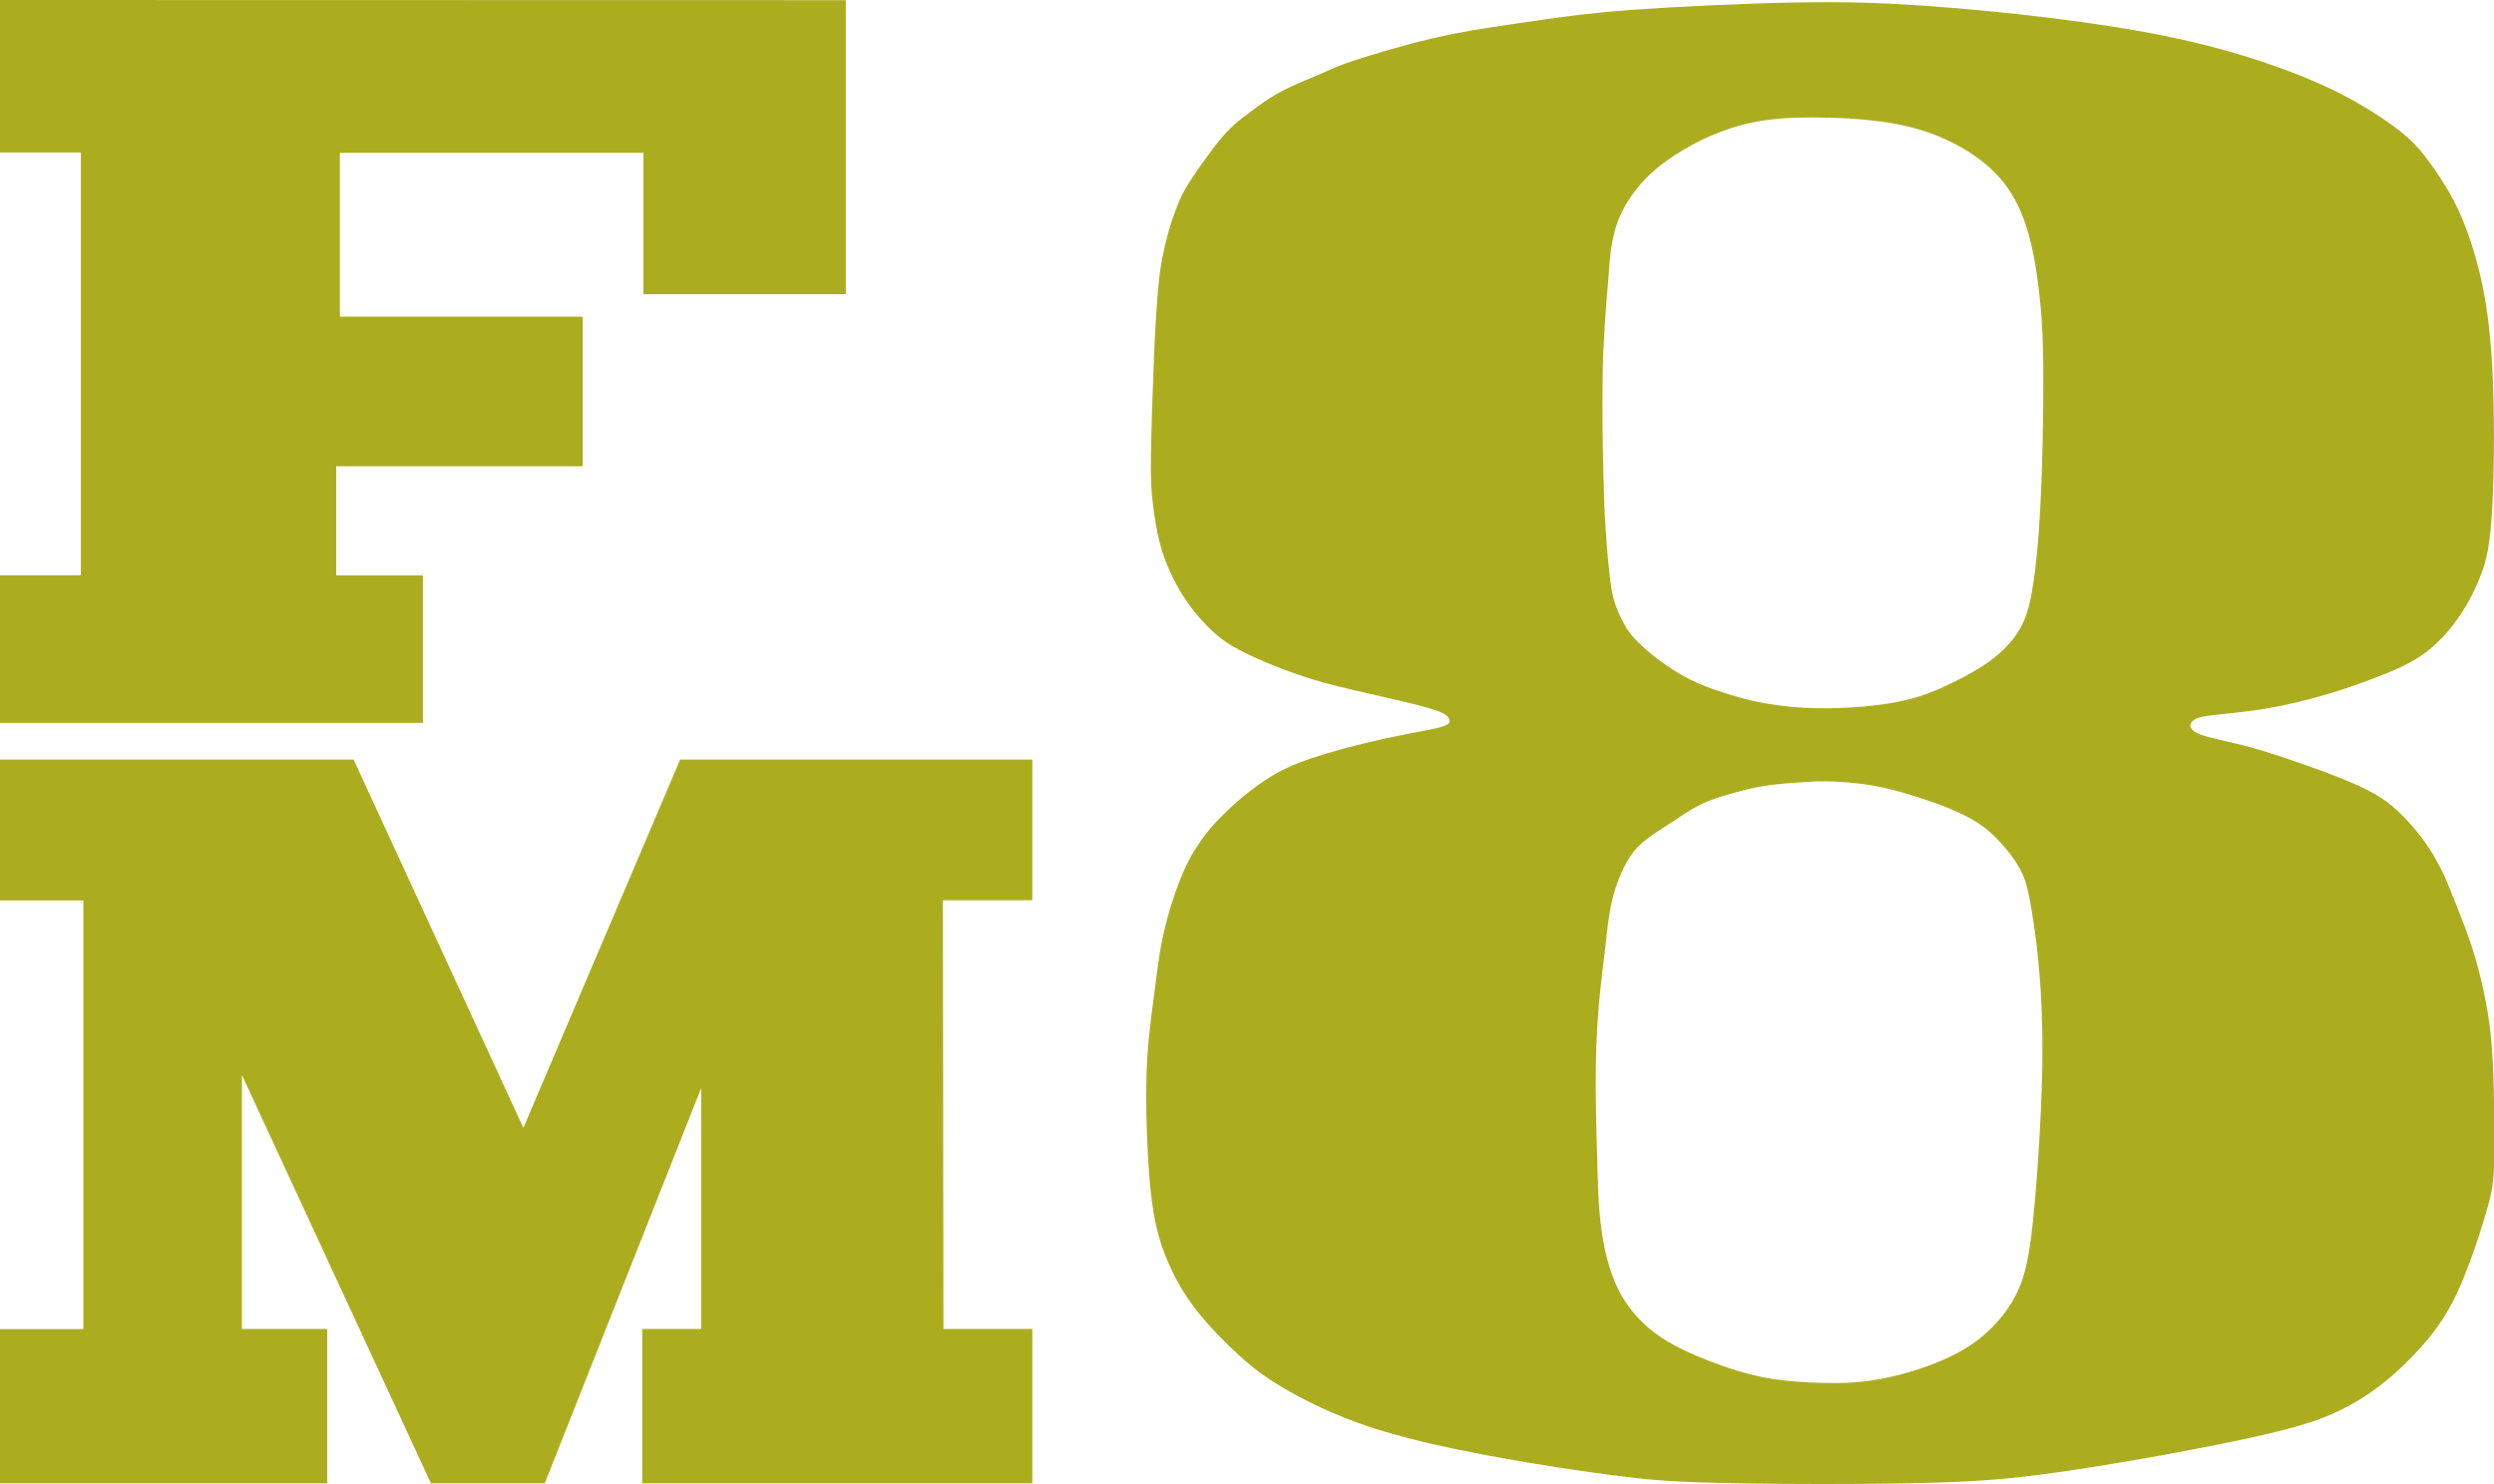
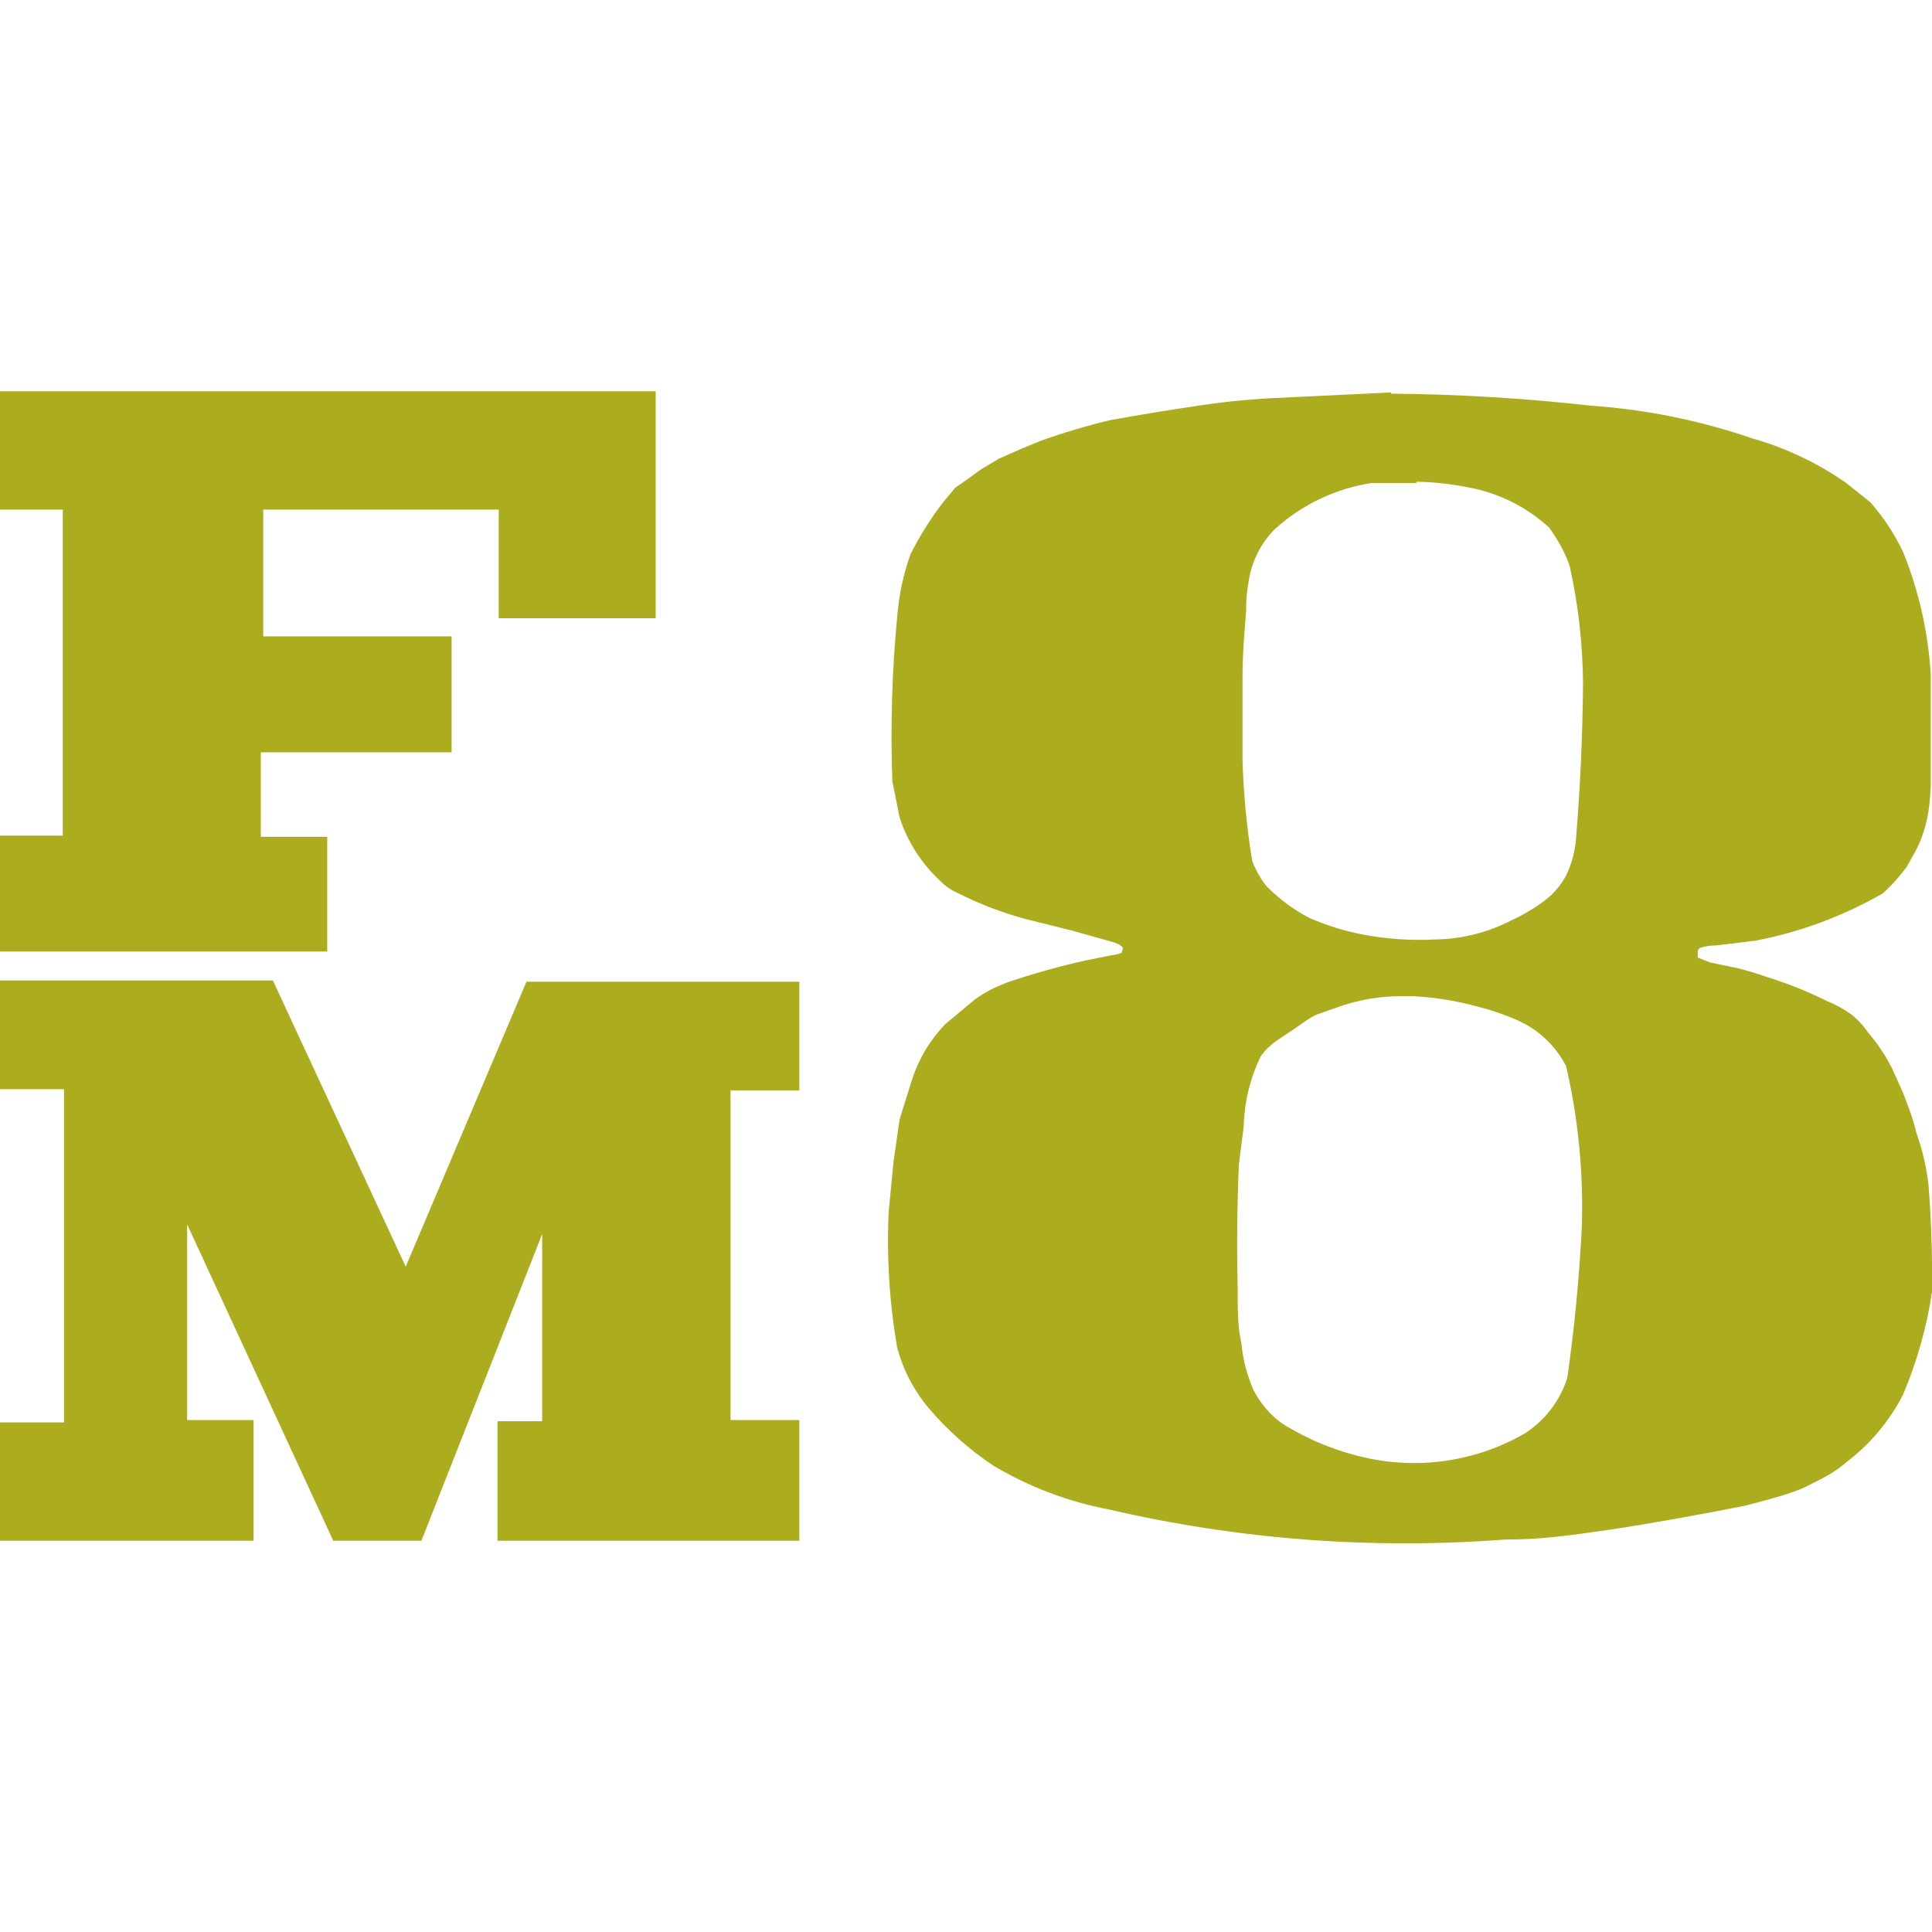
- <svg xmlns="http://www.w3.org/2000/svg" version="1.1" viewBox="0 0 14 8.329">
-   <path d="m0 8.329h1.837v-0.867h-0.479v-1.426l1.061 2.293h0.639l0.878-2.219v1.352h-0.331v0.867h2.19v-0.867h-0.499l-0.003-2.407h0.502v-0.79h-1.977l-0.88 2.068-0.953-2.068h-1.985v0.791h0.468v2.407h-0.468z" fill="#abad1f" stroke-width="1.262" />
-   <path d="m0 0v0.856h0.454v2.374h-0.454v0.829h2.374v-0.828h-0.487v-0.613h1.384v-0.84h-1.363v-0.92h1.704v0.794h1.136v-1.651z" fill="#abad1f" stroke-width="1.262" />
-   <path d="m10.078 0.014c-0.288 0.005-0.663 0.023-0.91 0.041-0.247 0.018-0.368 0.036-0.488 0.053-0.12 0.017-0.239 0.034-0.346 0.051-0.107 0.017-0.2 0.035-0.295 0.057s-0.191 0.049-0.277 0.074c-0.086 0.025-0.161 0.049-0.219 0.07-0.057 0.021-0.097 0.041-0.146 0.062-0.049 0.021-0.11 0.045-0.162 0.07s-0.096 0.051-0.133 0.076c-0.037 0.025-0.068 0.049-0.096 0.07-0.028 0.021-0.054 0.04-0.082 0.066-0.028 0.026-0.059 0.059-0.09 0.098-0.031 0.038-0.062 0.083-0.094 0.127-0.031 0.044-0.062 0.09-0.086 0.131s-0.039 0.079-0.055 0.121c-0.016 0.042-0.031 0.089-0.043 0.133-0.012 0.044-0.022 0.086-0.031 0.133-0.009 0.047-0.018 0.099-0.025 0.189-0.008 0.091-0.016 0.219-0.023 0.391-0.007 0.172-0.014 0.389-0.016 0.525s0.001 0.194 0.01 0.271c0.009 0.078 0.023 0.174 0.051 0.266 0.028 0.091 0.07 0.178 0.115 0.25 0.045 0.072 0.094 0.13 0.141 0.178 0.047 0.047 0.092 0.084 0.154 0.119 0.063 0.036 0.143 0.071 0.225 0.104 0.082 0.032 0.166 0.063 0.271 0.092 0.105 0.029 0.233 0.057 0.35 0.084 0.117 0.027 0.222 0.052 0.281 0.072 0.059 0.021 0.071 0.037 0.076 0.049 0.005 0.012 0.004 0.021-0.008 0.029-0.011 0.008-0.033 0.016-0.072 0.025s-0.095 0.018-0.17 0.033c-0.075 0.015-0.169 0.035-0.275 0.062s-0.228 0.062-0.32 0.098c-0.093 0.036-0.157 0.074-0.229 0.125-0.071 0.051-0.147 0.116-0.209 0.18-0.062 0.063-0.109 0.124-0.148 0.188-0.039 0.064-0.07 0.133-0.1 0.217-0.03 0.084-0.06 0.184-0.08 0.283-0.02 0.099-0.031 0.196-0.045 0.305-0.014 0.109-0.031 0.229-0.039 0.363s-0.007 0.282-0.002 0.41c0.005 0.128 0.011 0.237 0.021 0.33 0.01 0.093 0.023 0.172 0.043 0.246 0.02 0.074 0.047 0.143 0.082 0.215 0.035 0.072 0.08 0.146 0.145 0.227s0.15 0.168 0.227 0.238c0.077 0.07 0.146 0.122 0.244 0.18 0.098 0.058 0.225 0.122 0.363 0.176s0.29 0.098 0.467 0.139c0.177 0.041 0.381 0.079 0.574 0.111 0.193 0.032 0.376 0.058 0.508 0.074 0.131 0.016 0.211 0.023 0.338 0.029 0.127 0.006 0.301 0.01 0.564 0.012 0.264 0.002 0.617 0.001 0.885-0.008 0.268-0.009 0.451-0.026 0.754-0.072 0.303-0.046 0.725-0.122 0.994-0.182 0.269-0.059 0.384-0.101 0.479-0.146 0.095-0.046 0.171-0.094 0.252-0.158s0.166-0.147 0.236-0.229c0.07-0.082 0.126-0.165 0.176-0.271 0.05-0.107 0.096-0.236 0.127-0.332 0.031-0.096 0.048-0.156 0.061-0.207 0.012-0.051 0.02-0.093 0.023-0.195s0.001-0.266-0.002-0.406-0.009-0.256-0.025-0.379c-0.017-0.123-0.046-0.255-0.08-0.371s-0.075-0.217-0.105-0.293c-0.031-0.076-0.05-0.128-0.074-0.178-0.024-0.05-0.052-0.1-0.08-0.143-0.028-0.043-0.056-0.08-0.092-0.121-0.036-0.041-0.078-0.086-0.127-0.125-0.049-0.039-0.104-0.07-0.168-0.1s-0.139-0.059-0.217-0.088-0.158-0.057-0.229-0.08c-0.07-0.023-0.13-0.042-0.203-0.061s-0.16-0.037-0.211-0.051c-0.051-0.014-0.067-0.025-0.078-0.035s-0.016-0.02-0.014-0.031 0.011-0.024 0.029-0.033 0.045-0.016 0.111-0.023c0.066-0.008 0.17-0.016 0.283-0.035s0.236-0.048 0.355-0.084c0.12-0.036 0.238-0.079 0.334-0.119 0.096-0.04 0.167-0.077 0.232-0.131 0.066-0.054 0.126-0.124 0.174-0.197 0.048-0.073 0.086-0.149 0.115-0.227 0.029-0.078 0.049-0.159 0.061-0.367 0.012-0.208 0.014-0.544 0-0.797-0.014-0.253-0.044-0.425-0.08-0.562-0.036-0.138-0.076-0.243-0.117-0.33s-0.086-0.154-0.125-0.211c-0.039-0.057-0.074-0.104-0.117-0.148-0.043-0.044-0.096-0.086-0.168-0.135-0.072-0.049-0.163-0.105-0.279-0.162-0.116-0.057-0.257-0.113-0.41-0.164-0.154-0.051-0.32-0.097-0.512-0.137-0.191-0.04-0.407-0.074-0.646-0.104-0.24-0.03-0.504-0.056-0.736-0.072s-0.433-0.023-0.721-0.018zm0.186 0.646c0.125 0.004 0.27 0.014 0.395 0.039s0.228 0.063 0.322 0.113c0.094 0.05 0.178 0.111 0.244 0.186 0.066 0.075 0.114 0.164 0.148 0.27 0.035 0.106 0.057 0.23 0.072 0.361 0.016 0.132 0.025 0.27 0.025 0.486 8.73e-4 0.216-0.005 0.51-0.016 0.719s-0.024 0.333-0.039 0.434c-0.015 0.1-0.031 0.176-0.066 0.244-0.035 0.068-0.088 0.129-0.158 0.184s-0.156 0.101-0.238 0.141-0.161 0.072-0.254 0.094-0.199 0.035-0.299 0.041c-0.099 0.006-0.192 0.007-0.279 0.002-0.087-0.005-0.172-0.017-0.246-0.031-0.075-0.015-0.14-0.034-0.203-0.055-0.064-0.02-0.125-0.042-0.188-0.074s-0.126-0.074-0.178-0.113c-0.052-0.039-0.091-0.076-0.117-0.102-0.026-0.026-0.038-0.04-0.057-0.07-0.019-0.03-0.044-0.078-0.061-0.125-0.017-0.047-0.026-0.094-0.035-0.172-0.009-0.077-0.018-0.183-0.023-0.268-0.006-0.085-0.008-0.149-0.012-0.295-0.004-0.146-0.008-0.376-0.004-0.58s0.02-0.383 0.029-0.494c0.009-0.111 0.011-0.157 0.02-0.211s0.022-0.115 0.053-0.182 0.079-0.137 0.139-0.199c0.06-0.062 0.132-0.114 0.209-0.16 0.077-0.046 0.159-0.085 0.24-0.113 0.081-0.029 0.162-0.048 0.254-0.059 0.092-0.011 0.197-0.014 0.322-0.01zm-0.025 3.727c0.041 9.315e-4 0.123 0.003 0.207 0.014 0.084 0.01 0.17 0.029 0.275 0.061s0.227 0.075 0.316 0.121c0.089 0.046 0.145 0.095 0.193 0.148 0.049 0.054 0.092 0.111 0.119 0.168 0.027 0.057 0.039 0.113 0.055 0.209 0.016 0.096 0.035 0.231 0.047 0.391s0.017 0.341 0.012 0.561c-0.006 0.219-0.022 0.477-0.039 0.67-0.017 0.193-0.033 0.323-0.062 0.424-0.029 0.101-0.073 0.173-0.123 0.236-0.051 0.063-0.108 0.118-0.182 0.166-0.073 0.048-0.161 0.089-0.26 0.123-0.098 0.034-0.208 0.062-0.316 0.076-0.108 0.014-0.217 0.012-0.314 0.008-0.098-0.005-0.184-0.012-0.277-0.031-0.093-0.019-0.192-0.05-0.295-0.09s-0.211-0.088-0.301-0.154c-0.089-0.066-0.161-0.149-0.211-0.25-0.05-0.101-0.078-0.222-0.094-0.34-0.016-0.118-0.019-0.234-0.023-0.391-0.005-0.157-0.01-0.352-0.008-0.514 0.002-0.161 0.011-0.287 0.021-0.391s0.021-0.183 0.031-0.271 0.018-0.184 0.039-0.273c0.021-0.089 0.055-0.172 0.09-0.23s0.072-0.092 0.111-0.121c0.04-0.03 0.082-0.056 0.131-0.088 0.049-0.032 0.104-0.071 0.162-0.1 0.058-0.029 0.119-0.047 0.18-0.064 0.061-0.017 0.122-0.034 0.201-0.045 0.079-0.011 0.178-0.017 0.227-0.02 0.048-0.003 0.047-0.003 0.088-0.002z" fill="#abad1f" />
+ <svg xmlns="http://www.w3.org/2000/svg" viewBox="0 0 16 16">
+   <path d="M0 12.76h2.1v-1h-.55v-1.62l1.21 2.62h.73l1-2.54v1.55h-.37v.99h2.5v-1h-.57V9.03h.57v-.9H4.36l-1 2.36-1.1-2.37H0v.9h.53v2.76H0Zm0-9.52v.98h.52v2.7H0v.96h2.71v-.95h-.55v-.7h1.58v-.96H2.18V4.22h1.95v.9h1.3V3.24Zm11.52.01-1.04.05c-.29.02-.42.04-.56.06a25.02 25.02 0 0 0-.73.12 5.7 5.7 0 0 0-.57.17l-.17.07-.18.08-.15.09-.11.08-.1.07-.1.12a2.72 2.72 0 0 0-.27.43 2.02 2.02 0 0 0-.11.52 10.35 10.35 0 0 0-.04 1.36l.06.3a1.24 1.24 0 0 0 .3.49c.05.05.1.1.17.13a2.94 2.94 0 0 0 .57.22l.4.1.32.09c.07.02.08.04.09.05l-.01.04a.26.26 0 0 1-.08.02l-.2.04a6.05 6.05 0 0 0-.68.19c-.1.04-.18.08-.26.14l-.24.2a1.19 1.19 0 0 0-.28.47l-.1.32-.05.35-.04.41a5.2 5.2 0 0 0 .07 1.13 1.3 1.3 0 0 0 .26.5 2.56 2.56 0 0 0 .54.48 2.94 2.94 0 0 0 .95.36 10.86 10.86 0 0 0 3.28.25c.3 0 .51-.03.86-.08.34-.05.83-.14 1.13-.2.31-.08.44-.12.55-.18.1-.05.2-.1.29-.18a1.64 1.64 0 0 0 .47-.56 3.51 3.51 0 0 0 .24-.85 9.75 9.75 0 0 0-.03-.9 1.98 1.98 0 0 0-.1-.42c-.03-.13-.08-.25-.11-.33l-.09-.2a1.48 1.48 0 0 0-.2-.3.66.66 0 0 0-.14-.15.95.95 0 0 0-.2-.11 3.37 3.37 0 0 0-.5-.2 3 3 0 0 0-.23-.07l-.24-.05-.1-.04v-.04c0-.01 0-.03.02-.04a.4.4 0 0 1 .13-.02l.33-.04a3.4 3.4 0 0 0 1.05-.39c.07-.06.14-.14.2-.22.05-.09.1-.17.13-.26s.06-.18.07-.42v-.91a3.22 3.22 0 0 0-.23-1.02 1.79 1.79 0 0 0-.27-.41l-.2-.16a2.6 2.6 0 0 0-.78-.37 5.21 5.21 0 0 0-1.33-.27 16.14 16.14 0 0 0-1.66-.1zm.21.74c.14 0 .3.02.45.05a1.35 1.35 0 0 1 .65.33c.07.1.13.2.17.32a4.65 4.65 0 0 1 .11.97 17.64 17.64 0 0 1-.06 1.31.87.87 0 0 1-.08.28.64.64 0 0 1-.18.21c-.08.06-.18.12-.27.16a1.41 1.41 0 0 1-.63.16 2.5 2.5 0 0 1-.6-.04 2.05 2.05 0 0 1-.45-.14 1.4 1.4 0 0 1-.34-.25.37.37 0 0 1-.06-.08.82.82 0 0 1-.07-.14 6.33 6.33 0 0 1-.08-.84v-.67c0-.23.02-.43.03-.56 0-.13.01-.18.02-.24a.77.77 0 0 1 .22-.44 1.54 1.54 0 0 1 .8-.38h.37zm-.03 4.26a2.47 2.47 0 0 1 .55.09c.12.03.26.08.36.13a.83.83 0 0 1 .36.36 5.18 5.18 0 0 1 .13 1.33 13.75 13.75 0 0 1-.12 1.25.86.86 0 0 1-.35.46 1.84 1.84 0 0 1-1.33.2 2.2 2.2 0 0 1-.68-.28.78.78 0 0 1-.24-.28 1.27 1.27 0 0 1-.1-.39c-.03-.13-.03-.27-.03-.45a15.52 15.52 0 0 1 .01-1.03l.04-.31a1.4 1.4 0 0 1 .14-.58c.04-.06.09-.1.13-.13l.15-.1c.06-.04.12-.09.19-.12l.2-.07a1.55 1.55 0 0 1 .49-.08h.1z" fill="#abad1f" />
</svg>
